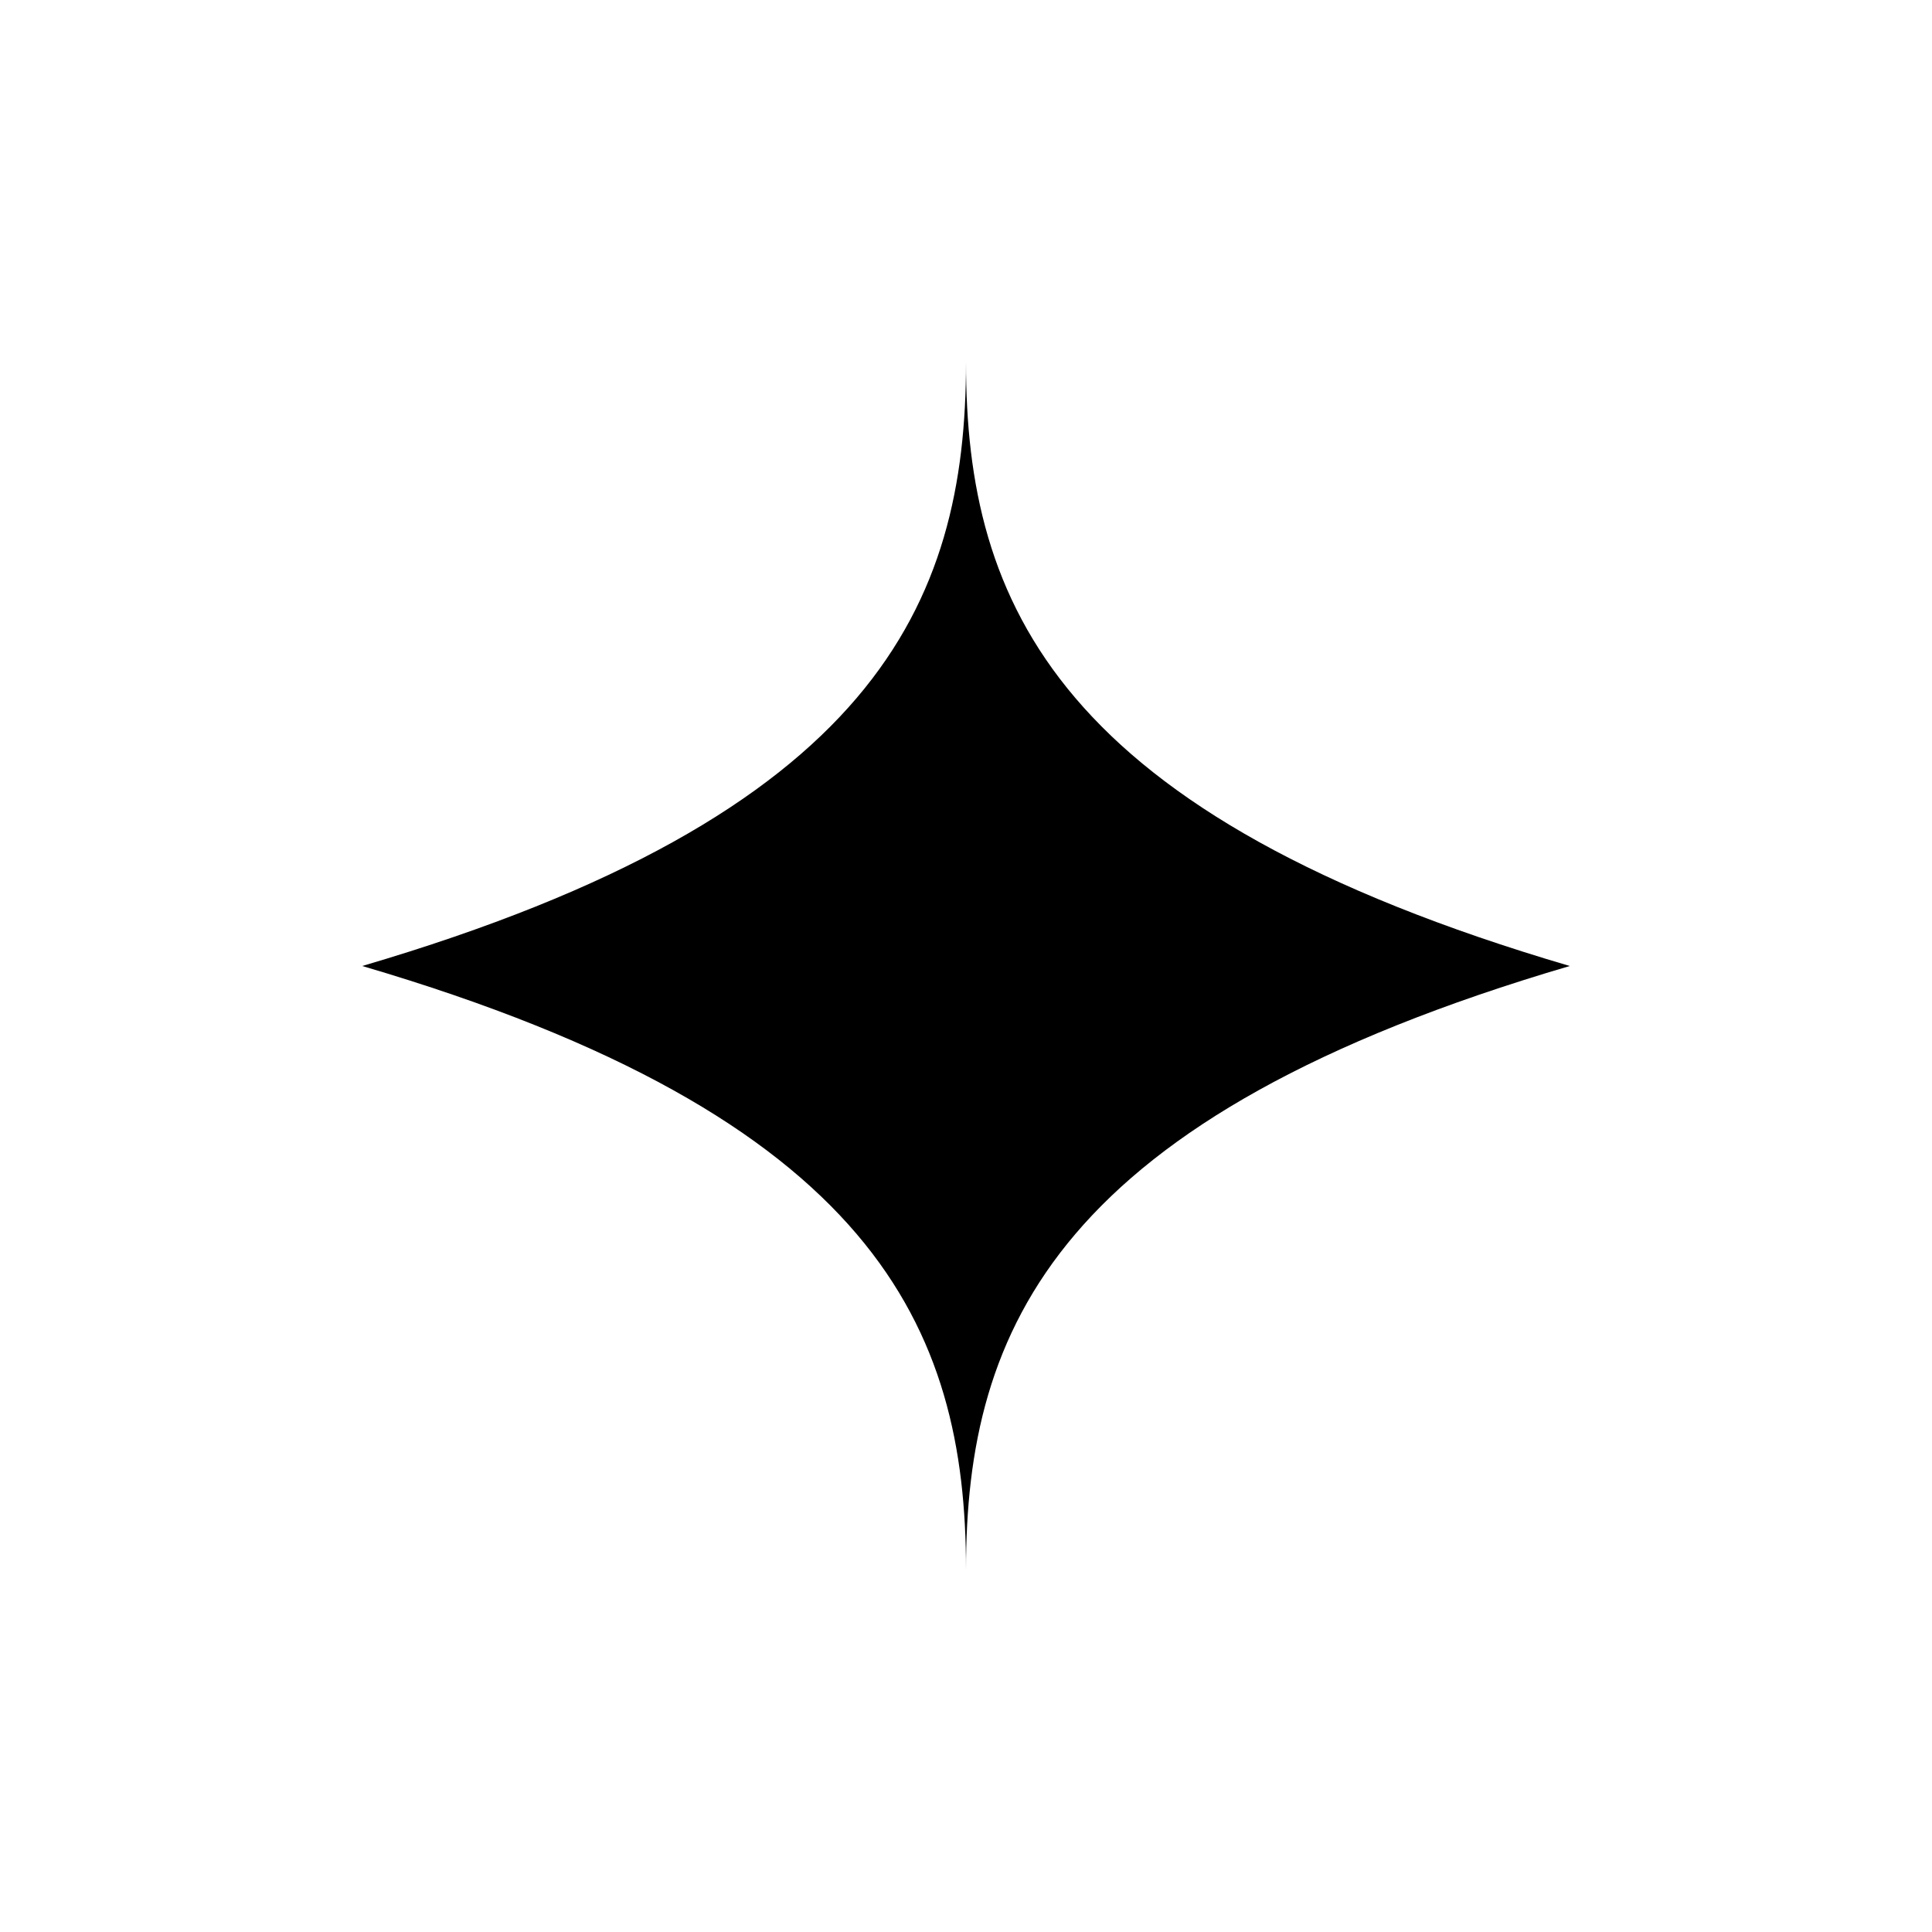
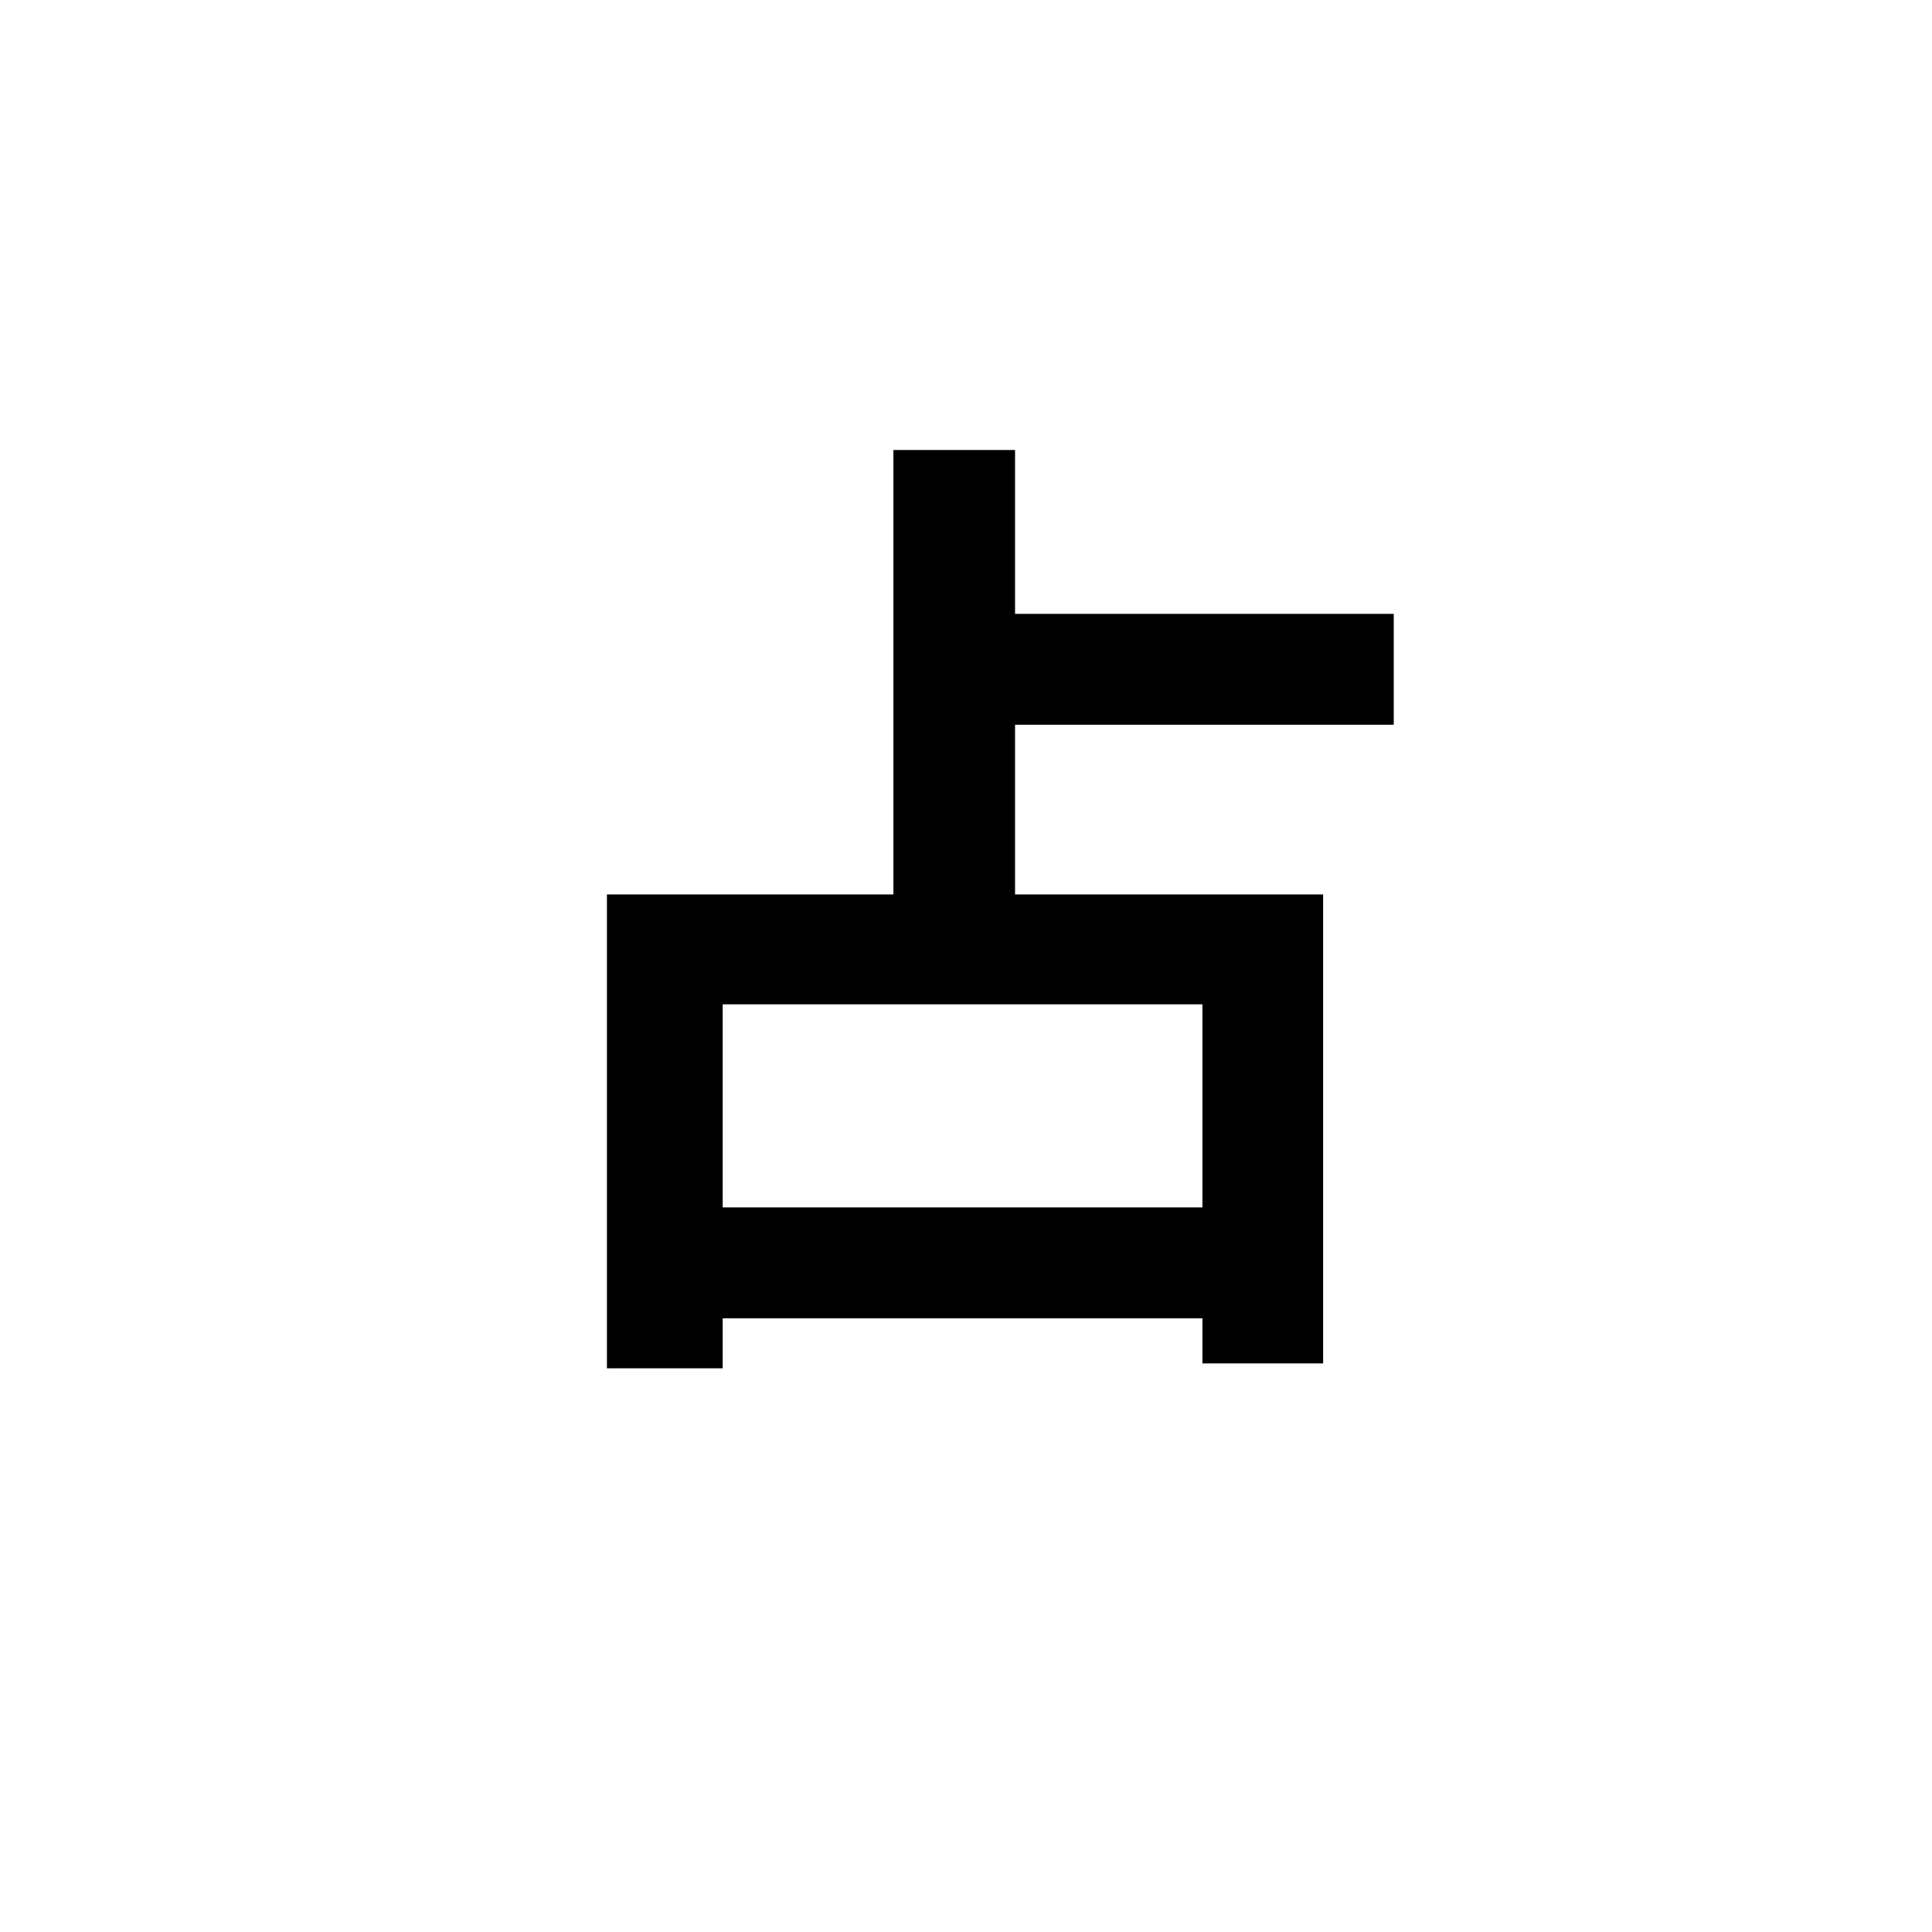
<svg xmlns="http://www.w3.org/2000/svg" viewBox="0 0 1024 1024">
-   <path d="M 512 192            C 512 320, 560 432, 832 512            C 560 592, 512 704, 512 832            C 512 704, 464 592, 192 512            C 464 432, 512 320, 512 192 Z" fill="black" />
+   <text x="512" y="680" font-family="Rounded Mplus 1c Black, sans-serif" font-size="520" font-weight="900" fill="black" text-anchor="middle">占</text>
</svg>
